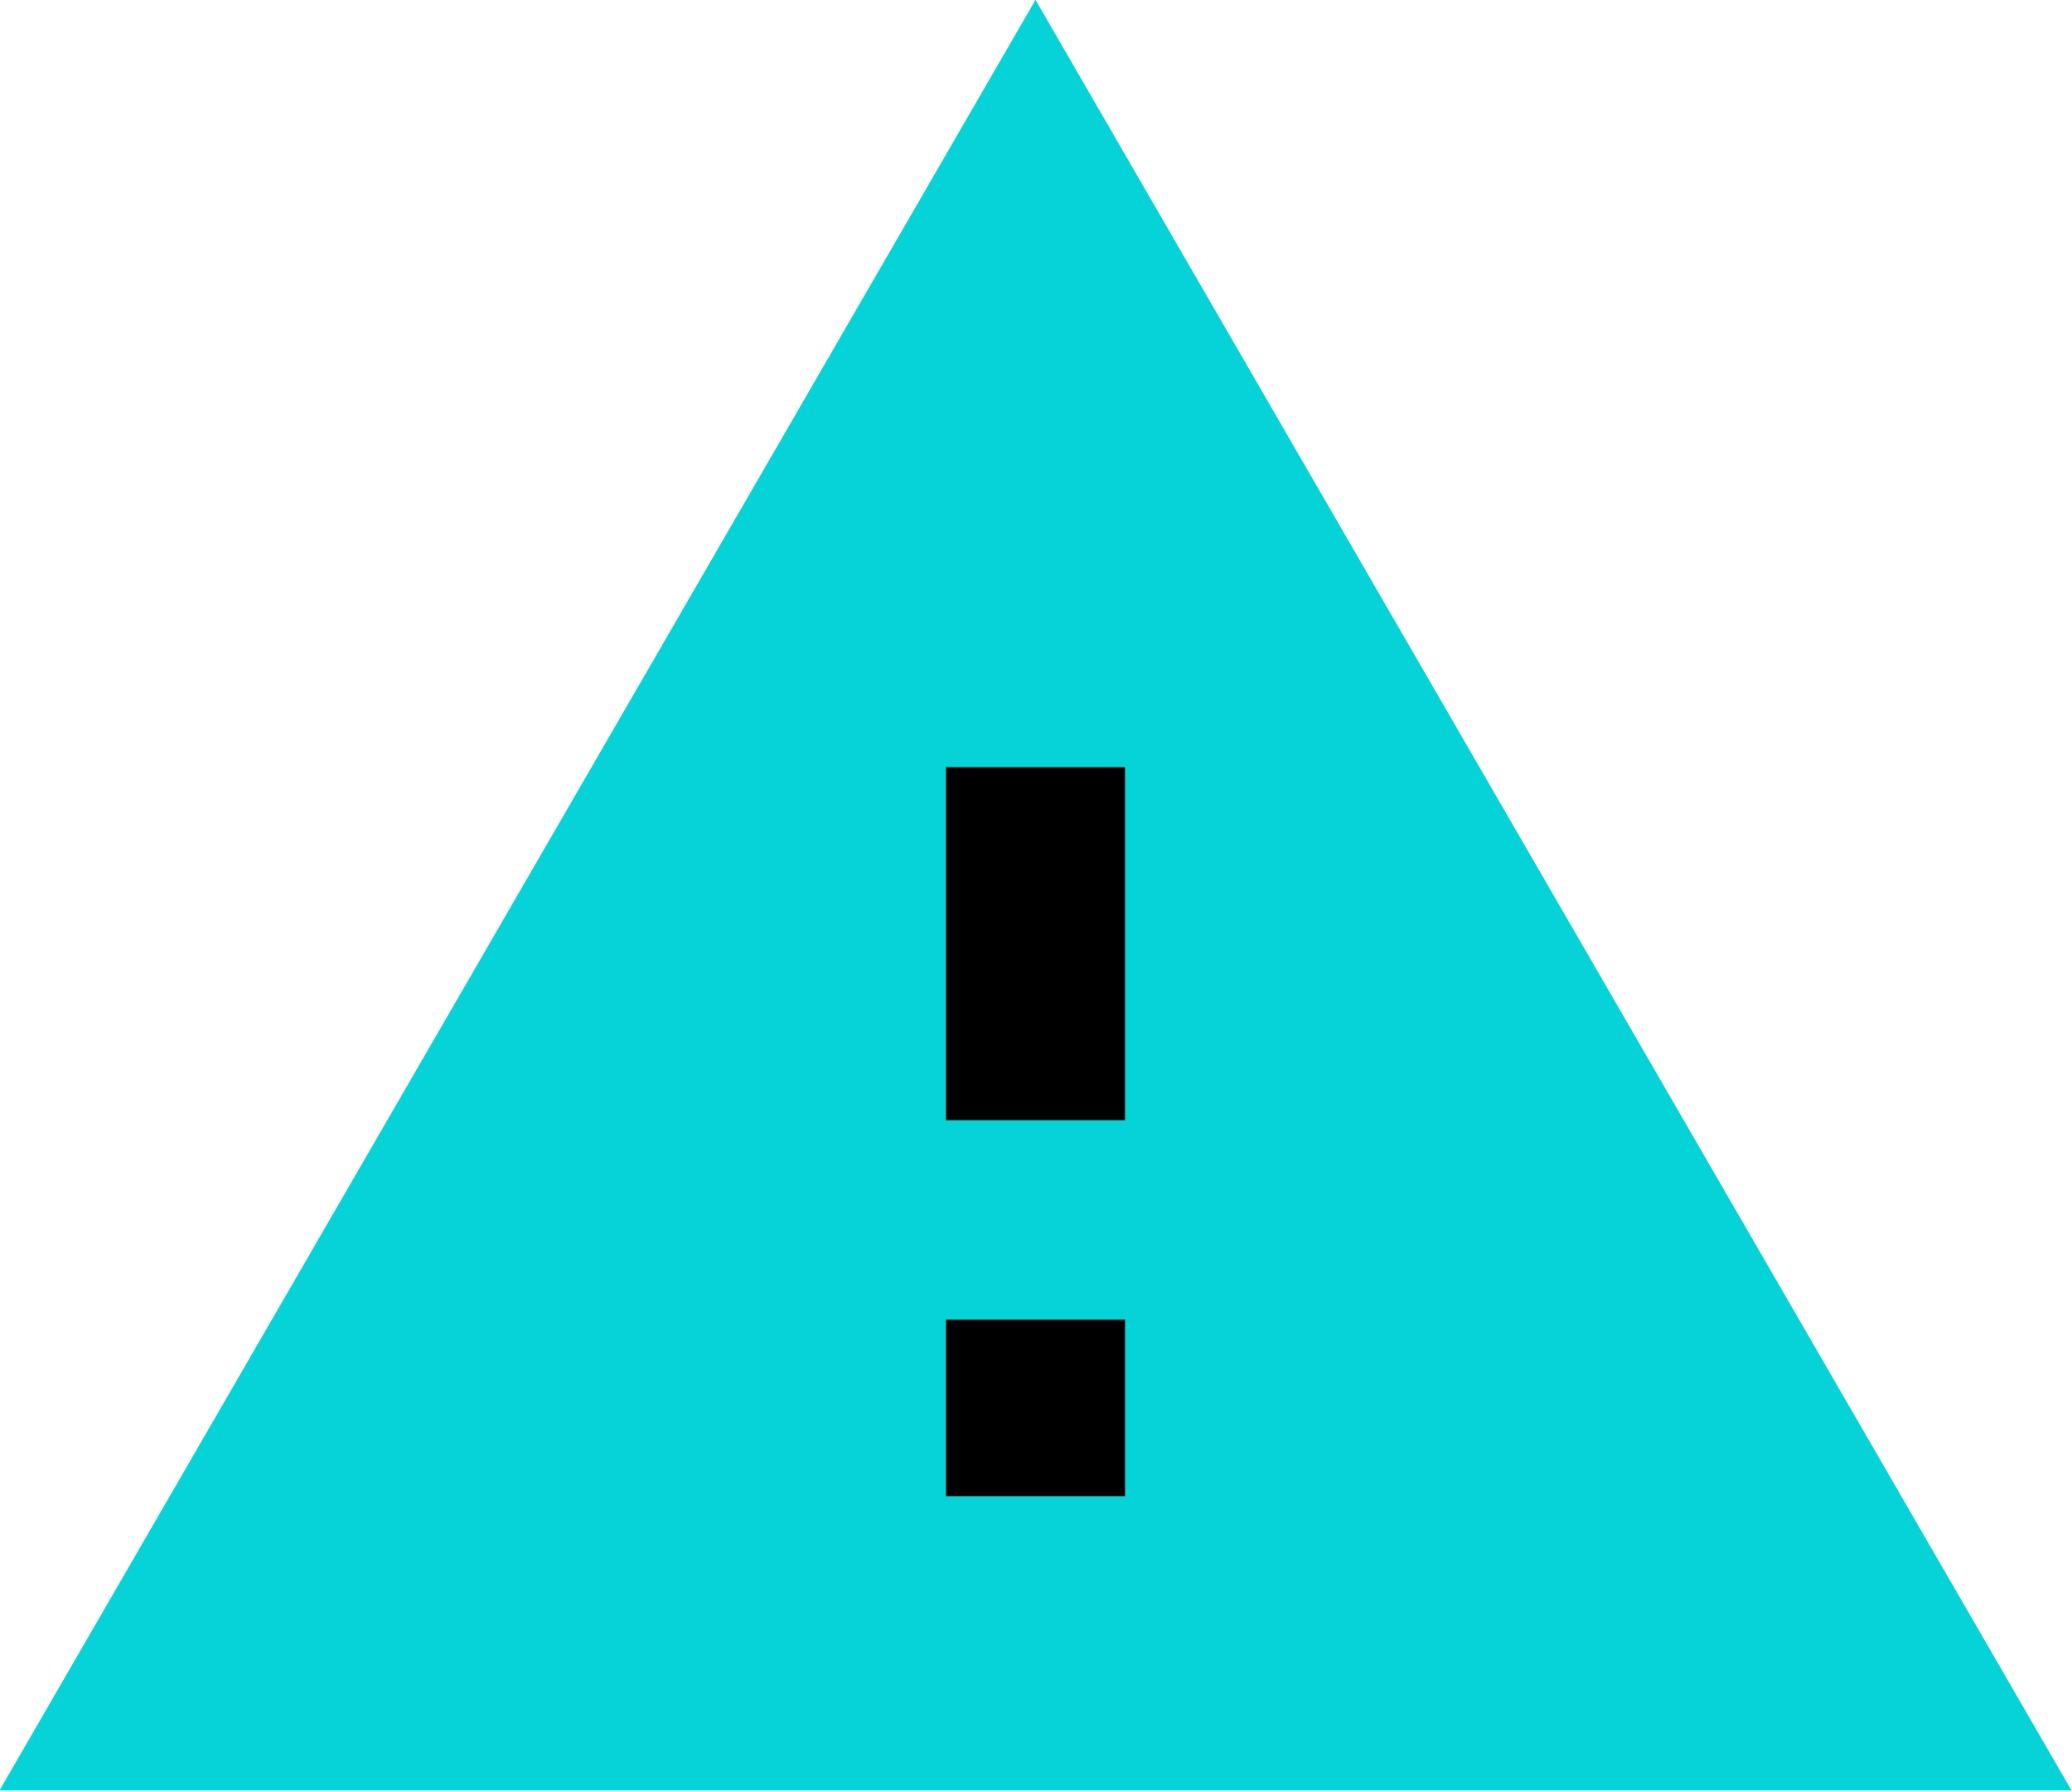
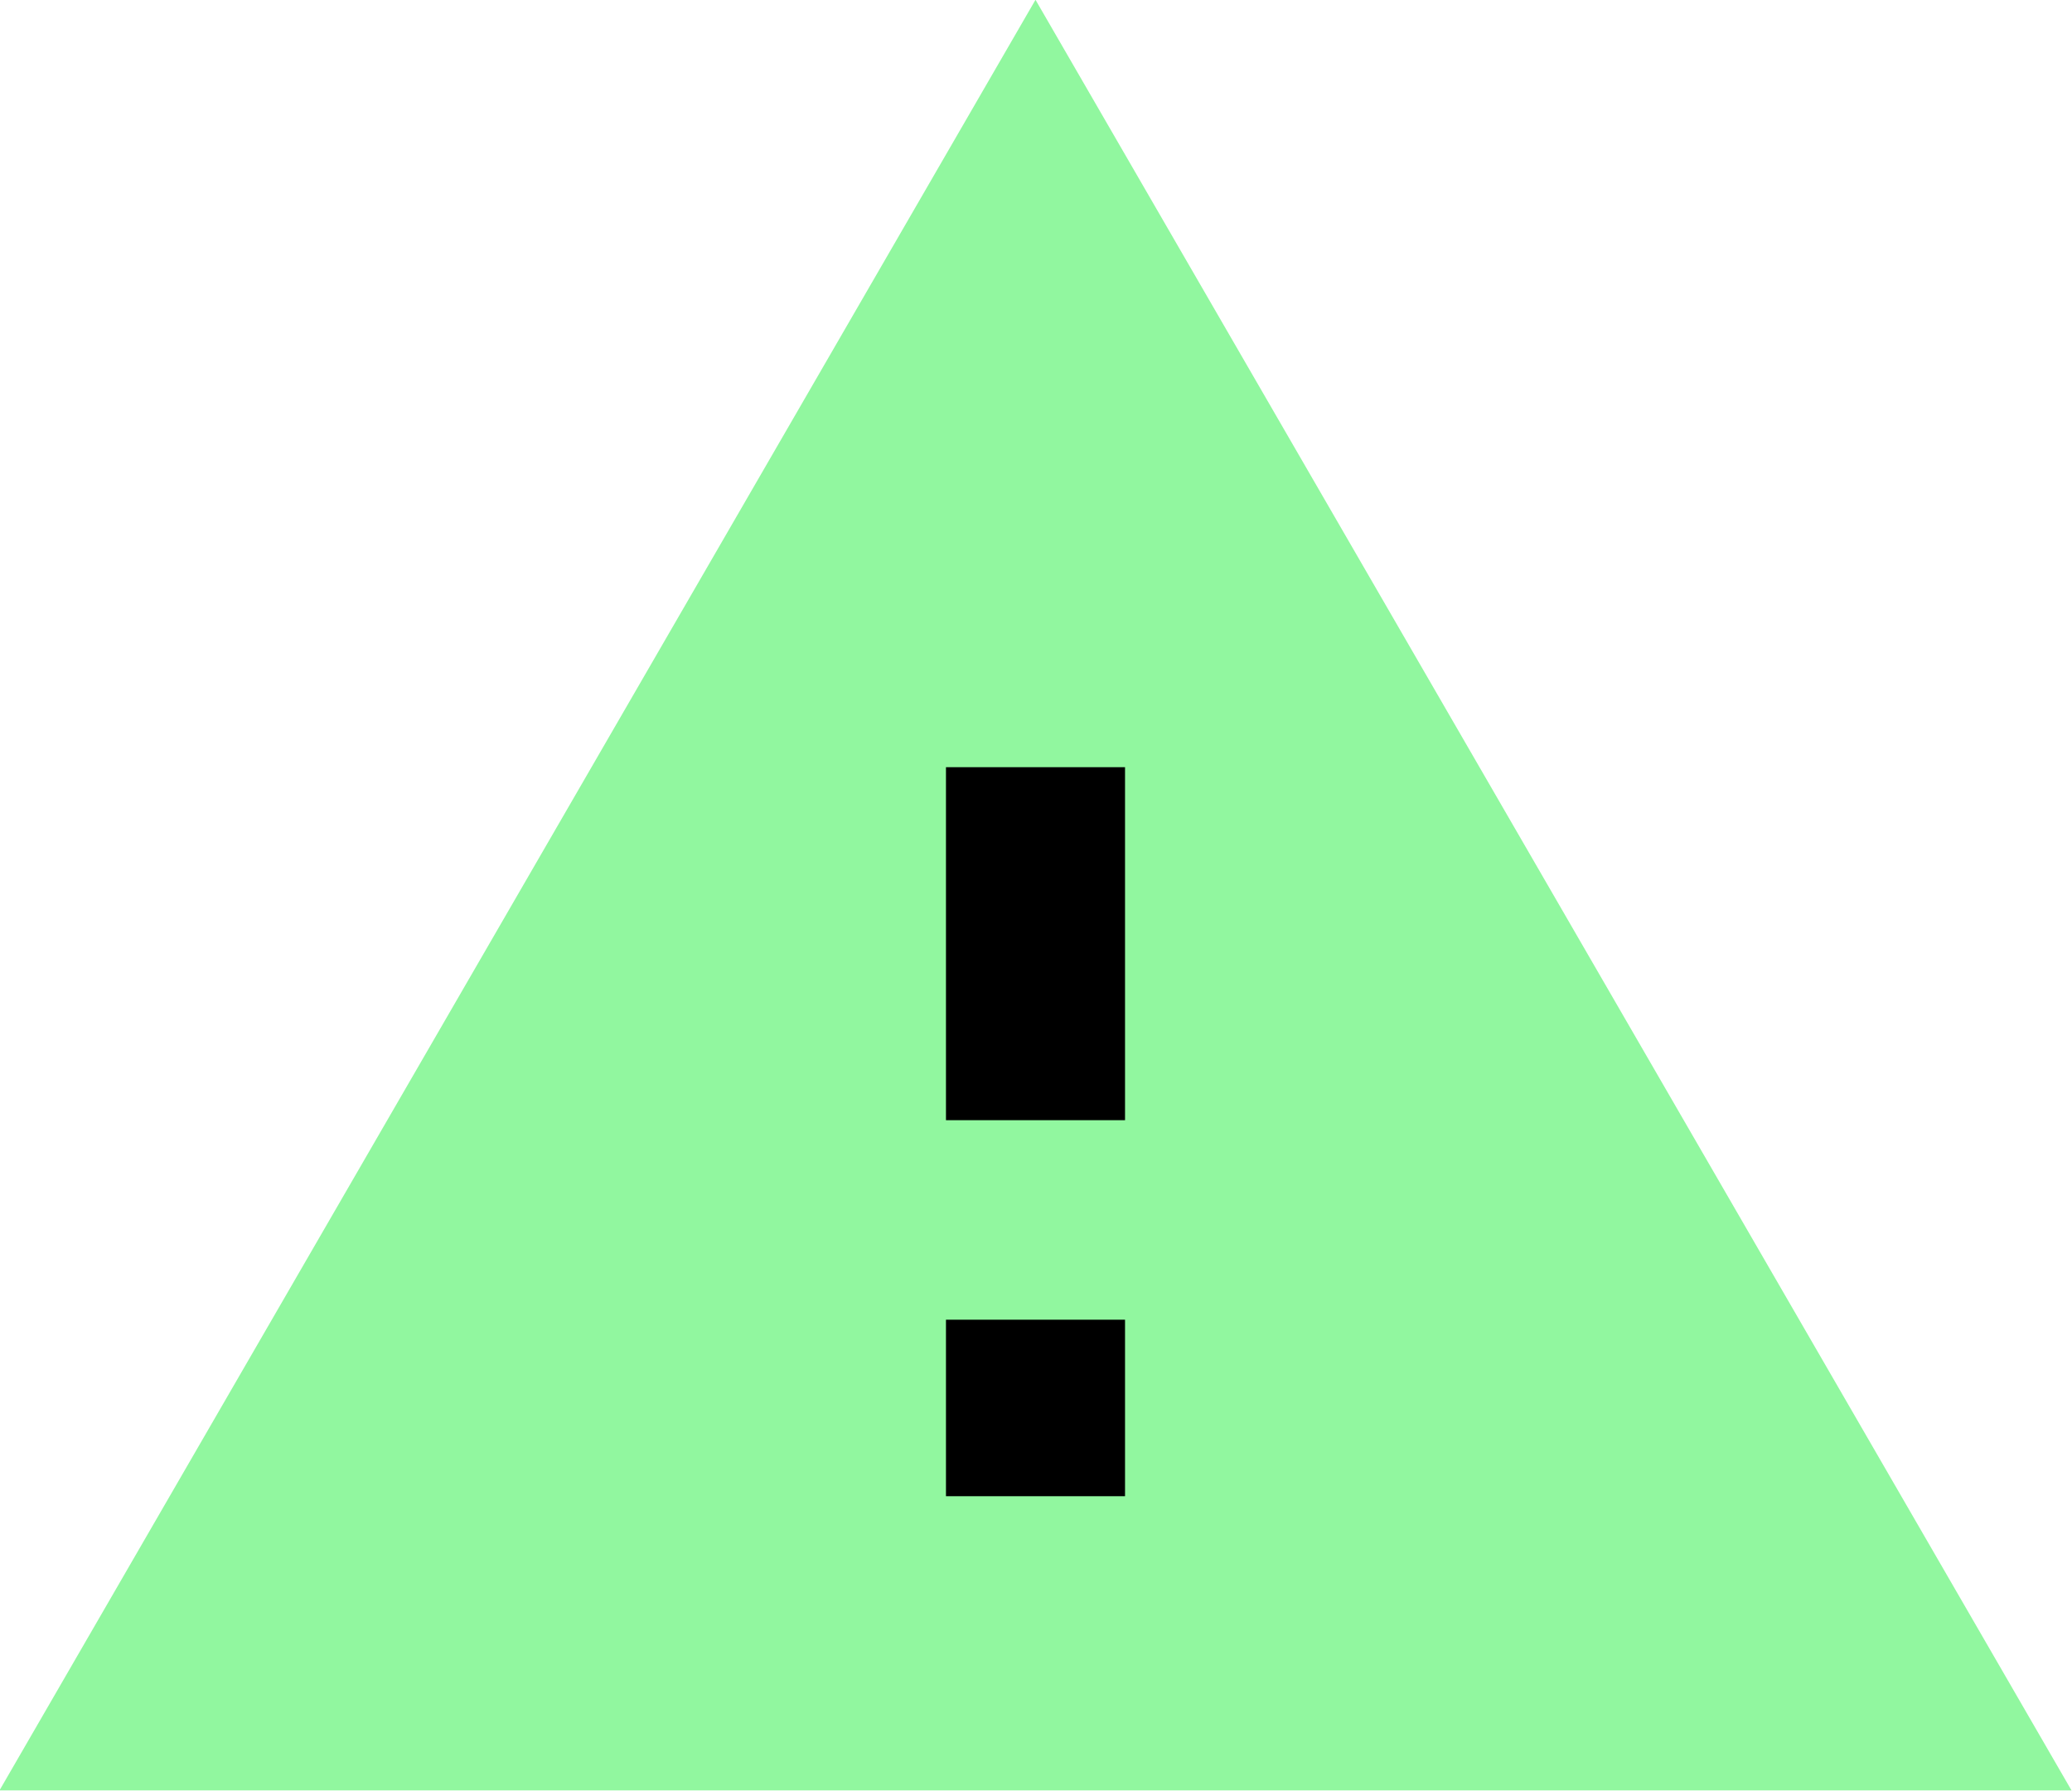
<svg xmlns="http://www.w3.org/2000/svg" version="1.1" id="Layer_1" x="0px" y="0px" viewBox="0 0 162 140" style="enable-background:new 0 0 162 140;" xml:space="preserve">
  <style type="text/css">
- 	.st0{fill:#06D3D7;}
+ 	.st0{fill:#91F79F;}
</style>
  <g transform="translate(0.061 0.184)">
    <path class="st0" d="M80.9-0.2l81,140h-162L80.9-0.2z" />
    <path d="M73.9,116.8V103h14v13.8H73.9z M73.9,87.5V59.8h14v27.6H73.9z" />
  </g>
</svg>
